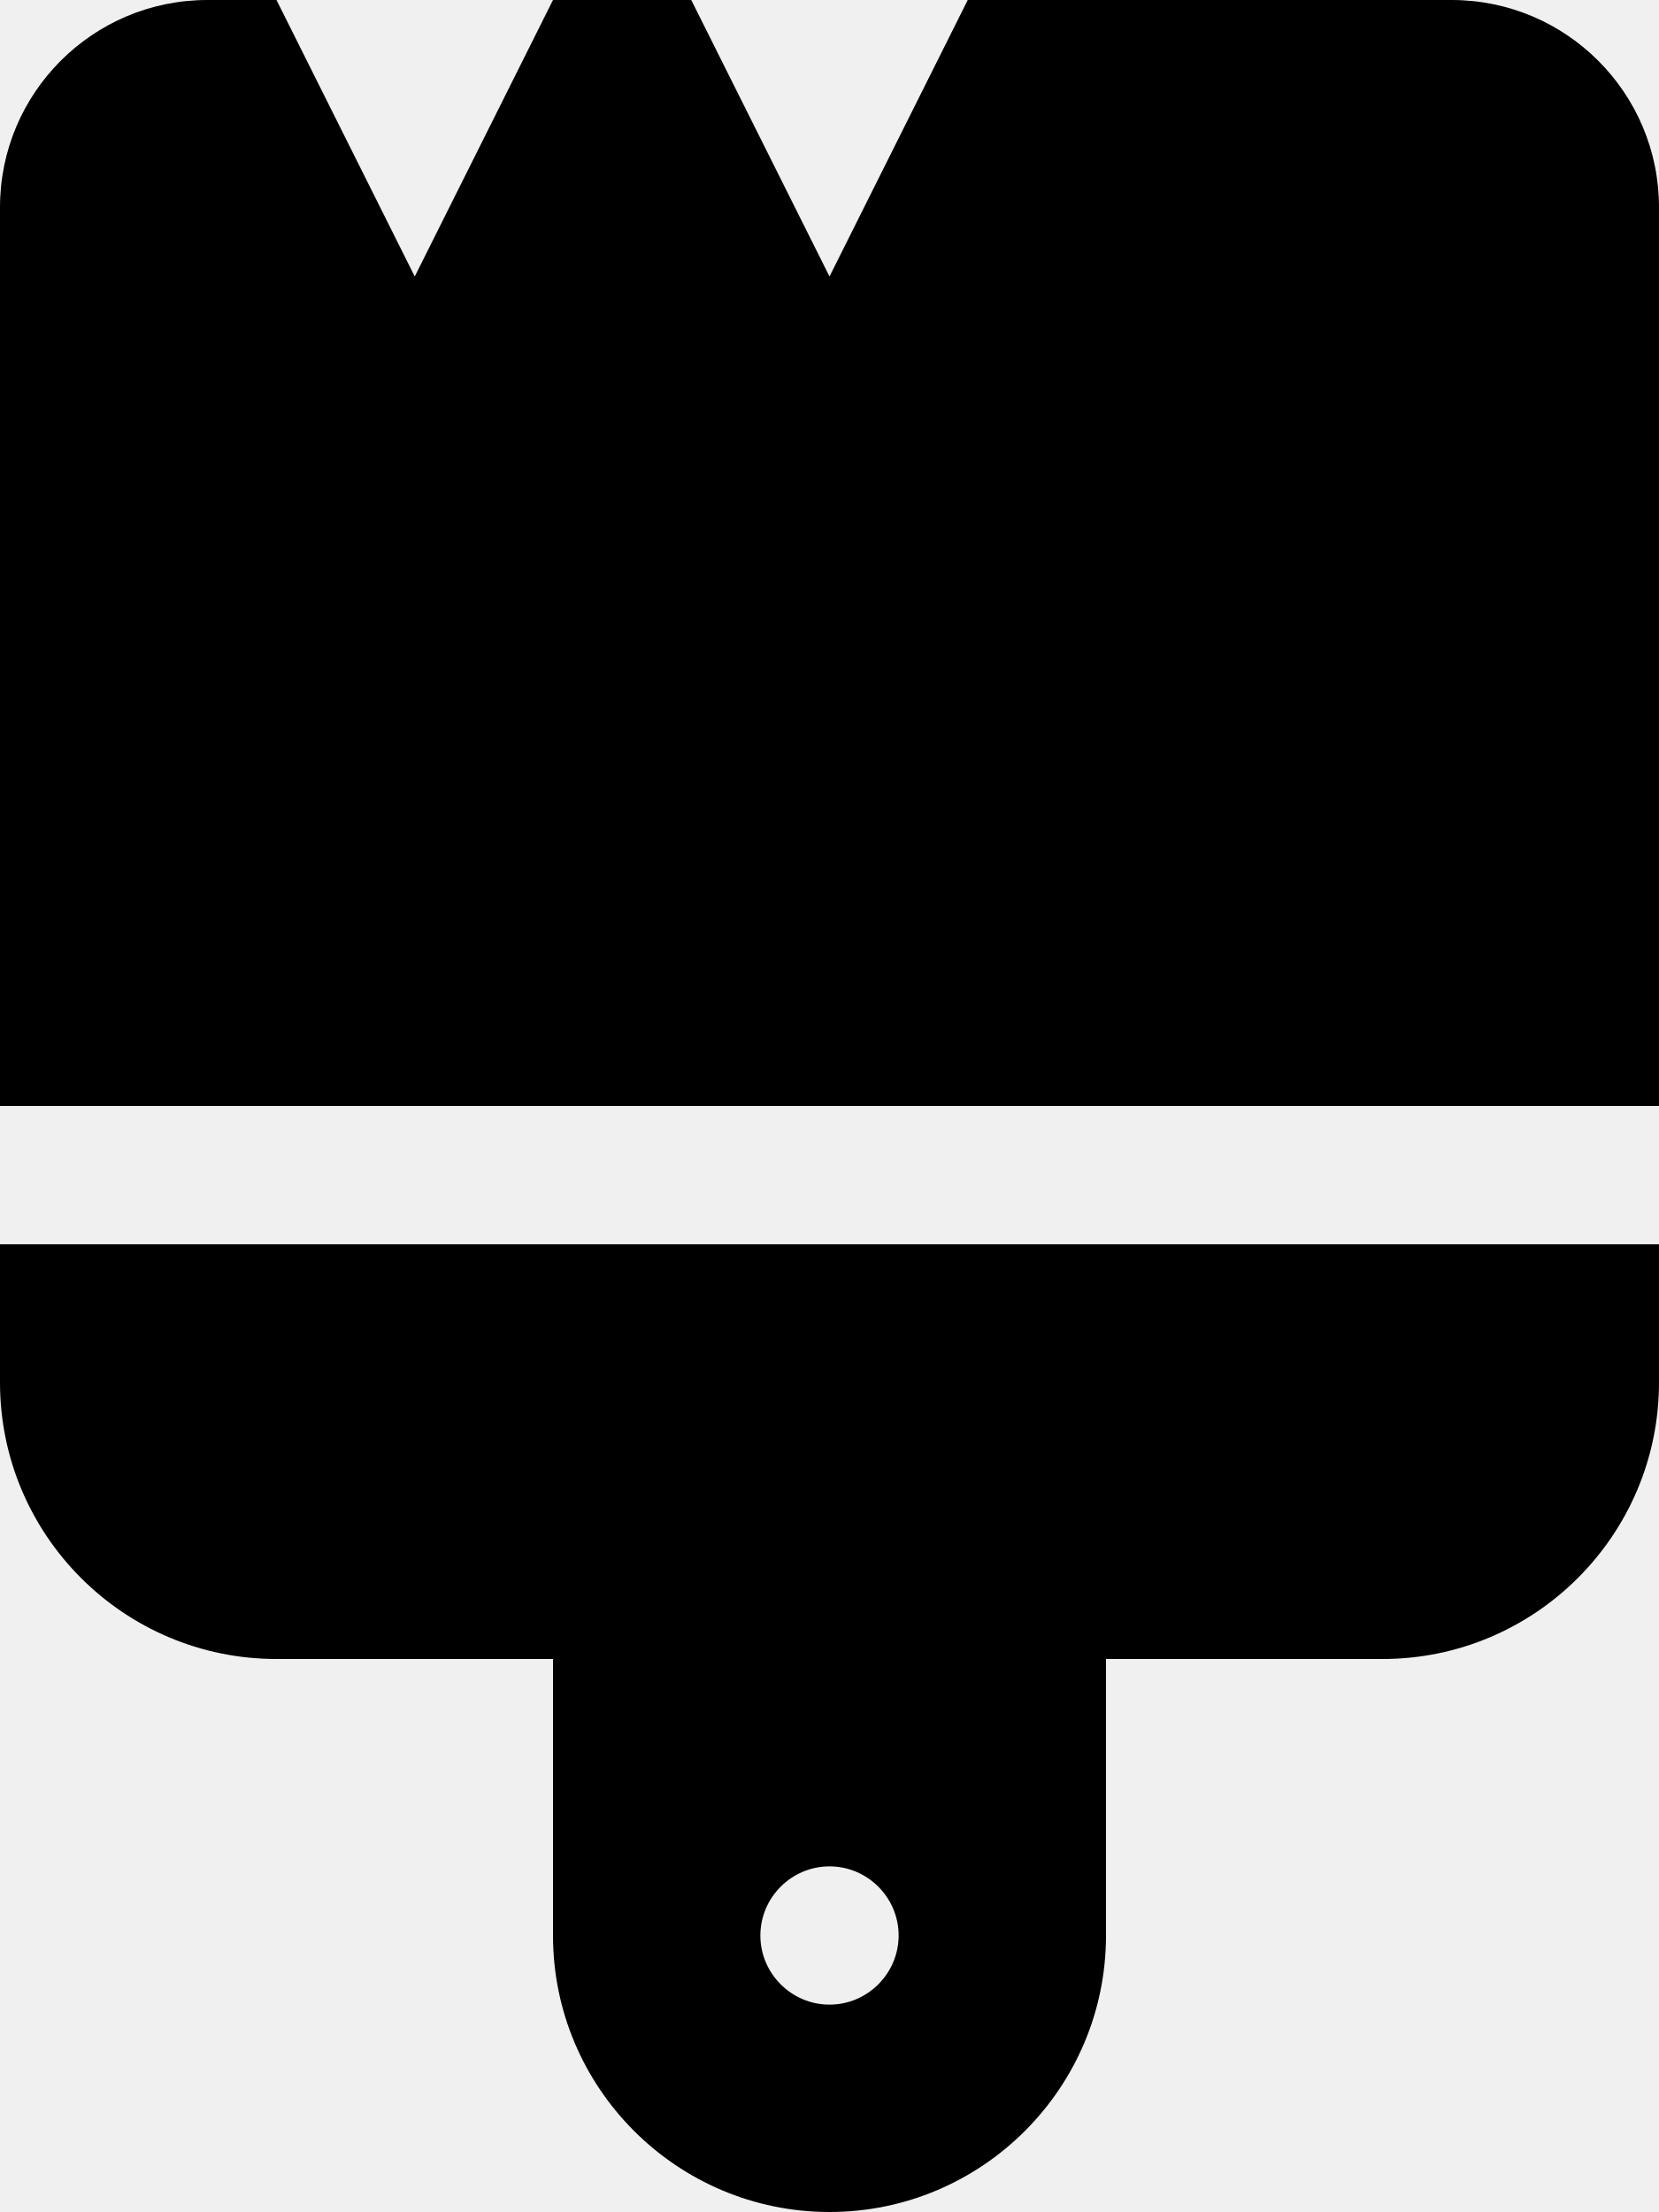
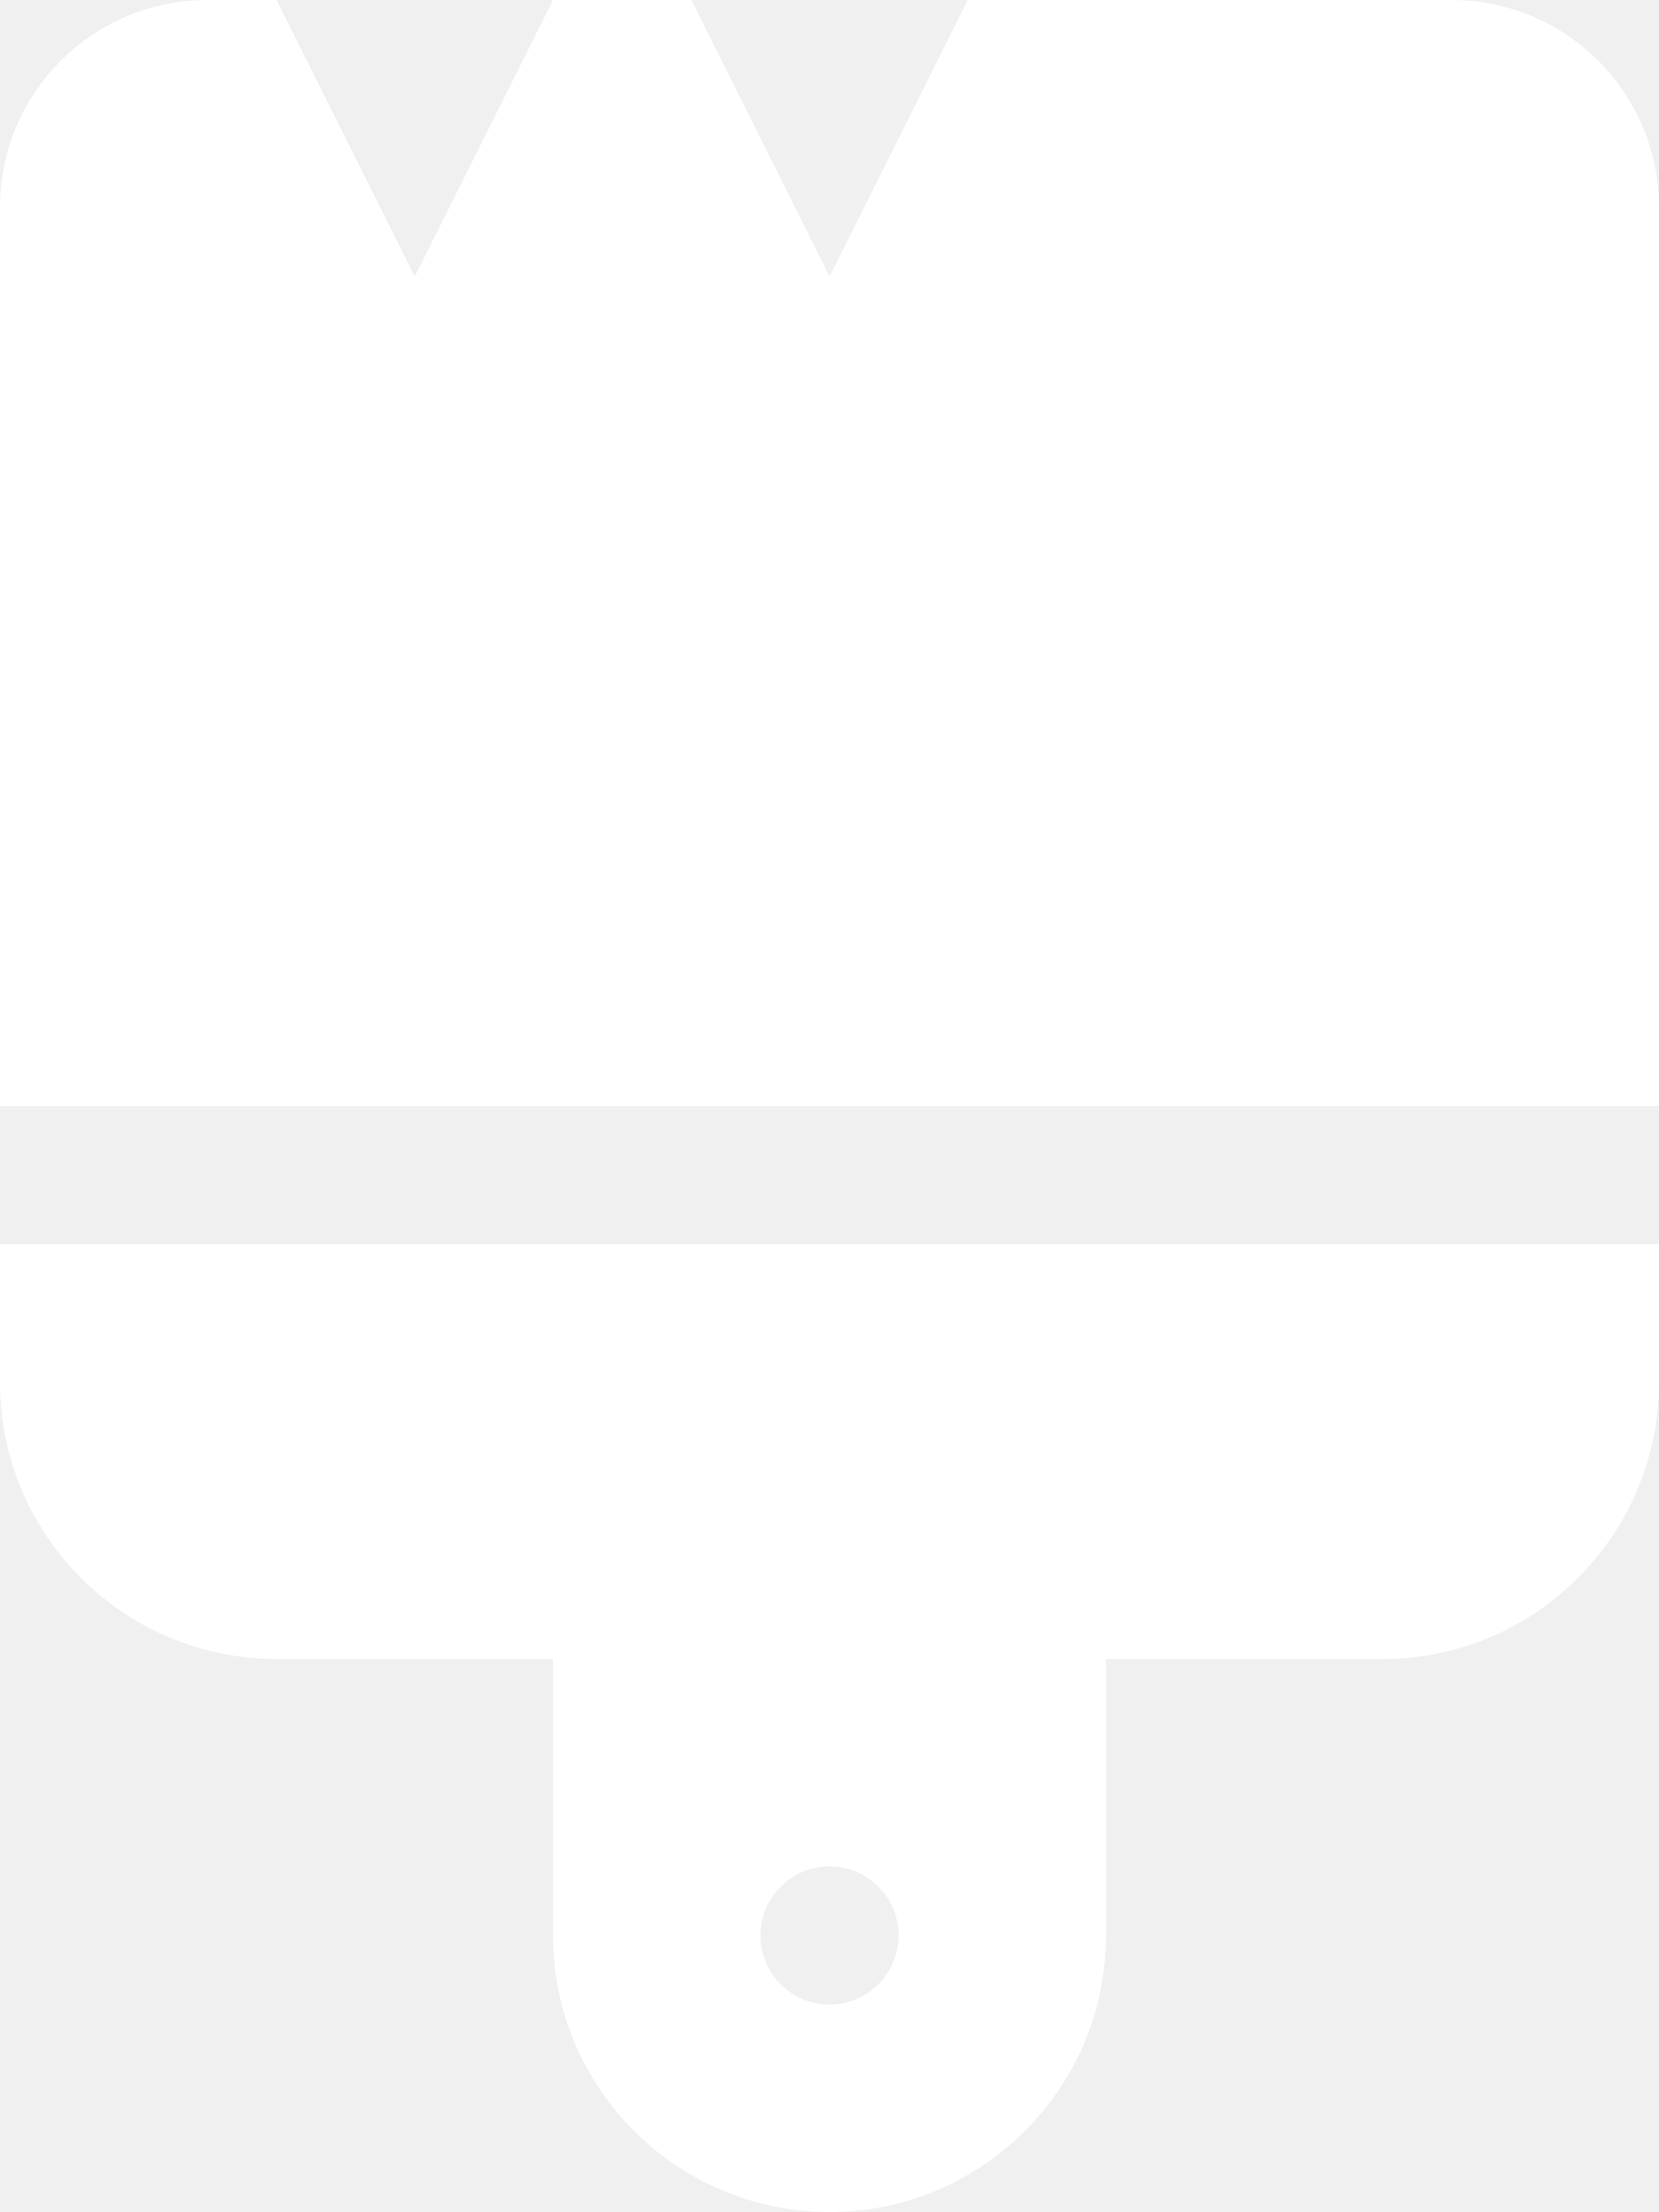
<svg xmlns="http://www.w3.org/2000/svg" viewBox="0 0 384 512">
-   <path d="M224 0H336C362.5 0 384 21.49 384 48V256H0V48C0 21.49 21.49 0 48 0H64L96 64L128 0H160L192 64L224 0zM384 288V320C384 355.3 355.3 384 320 384H256V448C256 483.3 227.3 512 192 512C156.7 512 128 483.3 128 448V384H64C28.65 384 0 355.3 0 320V288H384zM192 464C200.8 464 208 456.8 208 448C208 439.2 200.8 432 192 432C183.2 432 176 439.2 176 448C176 456.8 183.2 464 192 464z" />
+   <path d="M224 0H336C362.5 0 384 21.49 384 48V256H0V48C0 21.49 21.49 0 48 0H64L96 64L128 0H160L192 64L224 0zM384 288V320C384 355.3 355.3 384 320 384H256V448C256 483.3 227.3 512 192 512C156.7 512 128 483.3 128 448V384H64C28.65 384 0 355.3 0 320V288H384zM192 464C200.8 464 208 456.8 208 448C208 439.2 200.8 432 192 432C183.2 432 176 439.2 176 448C176 456.8 183.2 464 192 464z" fill="white" />
</svg>
